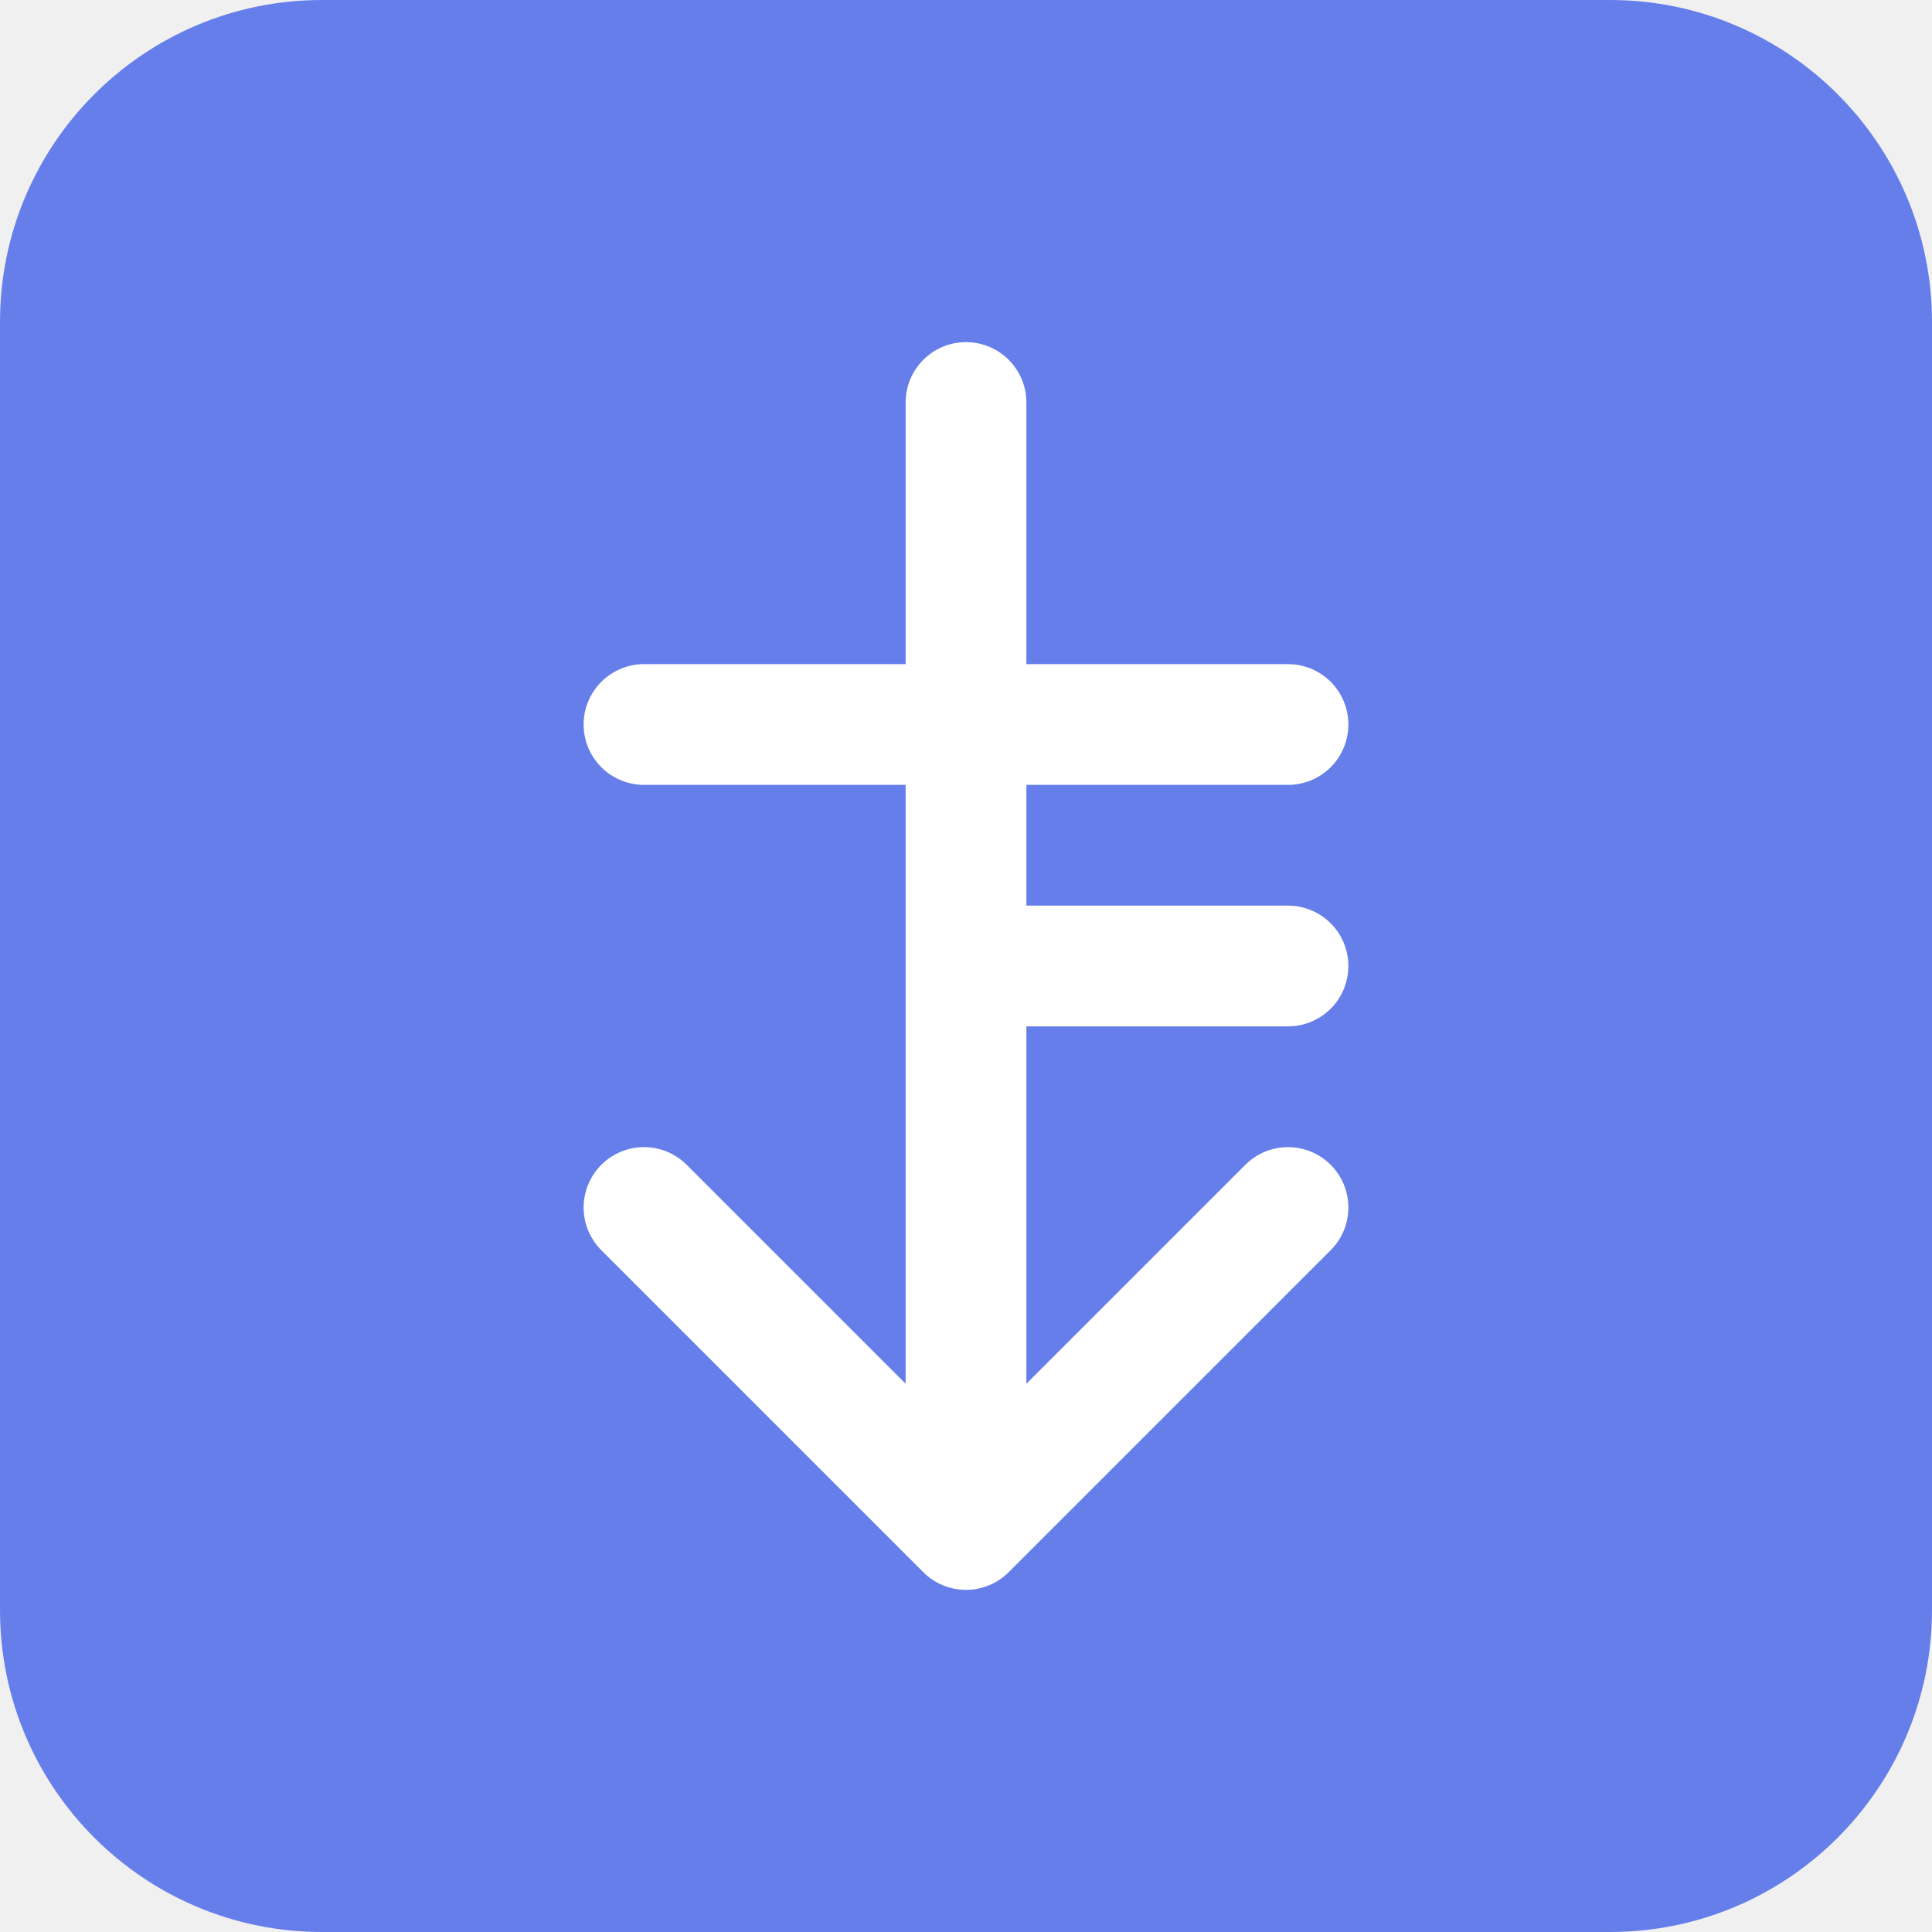
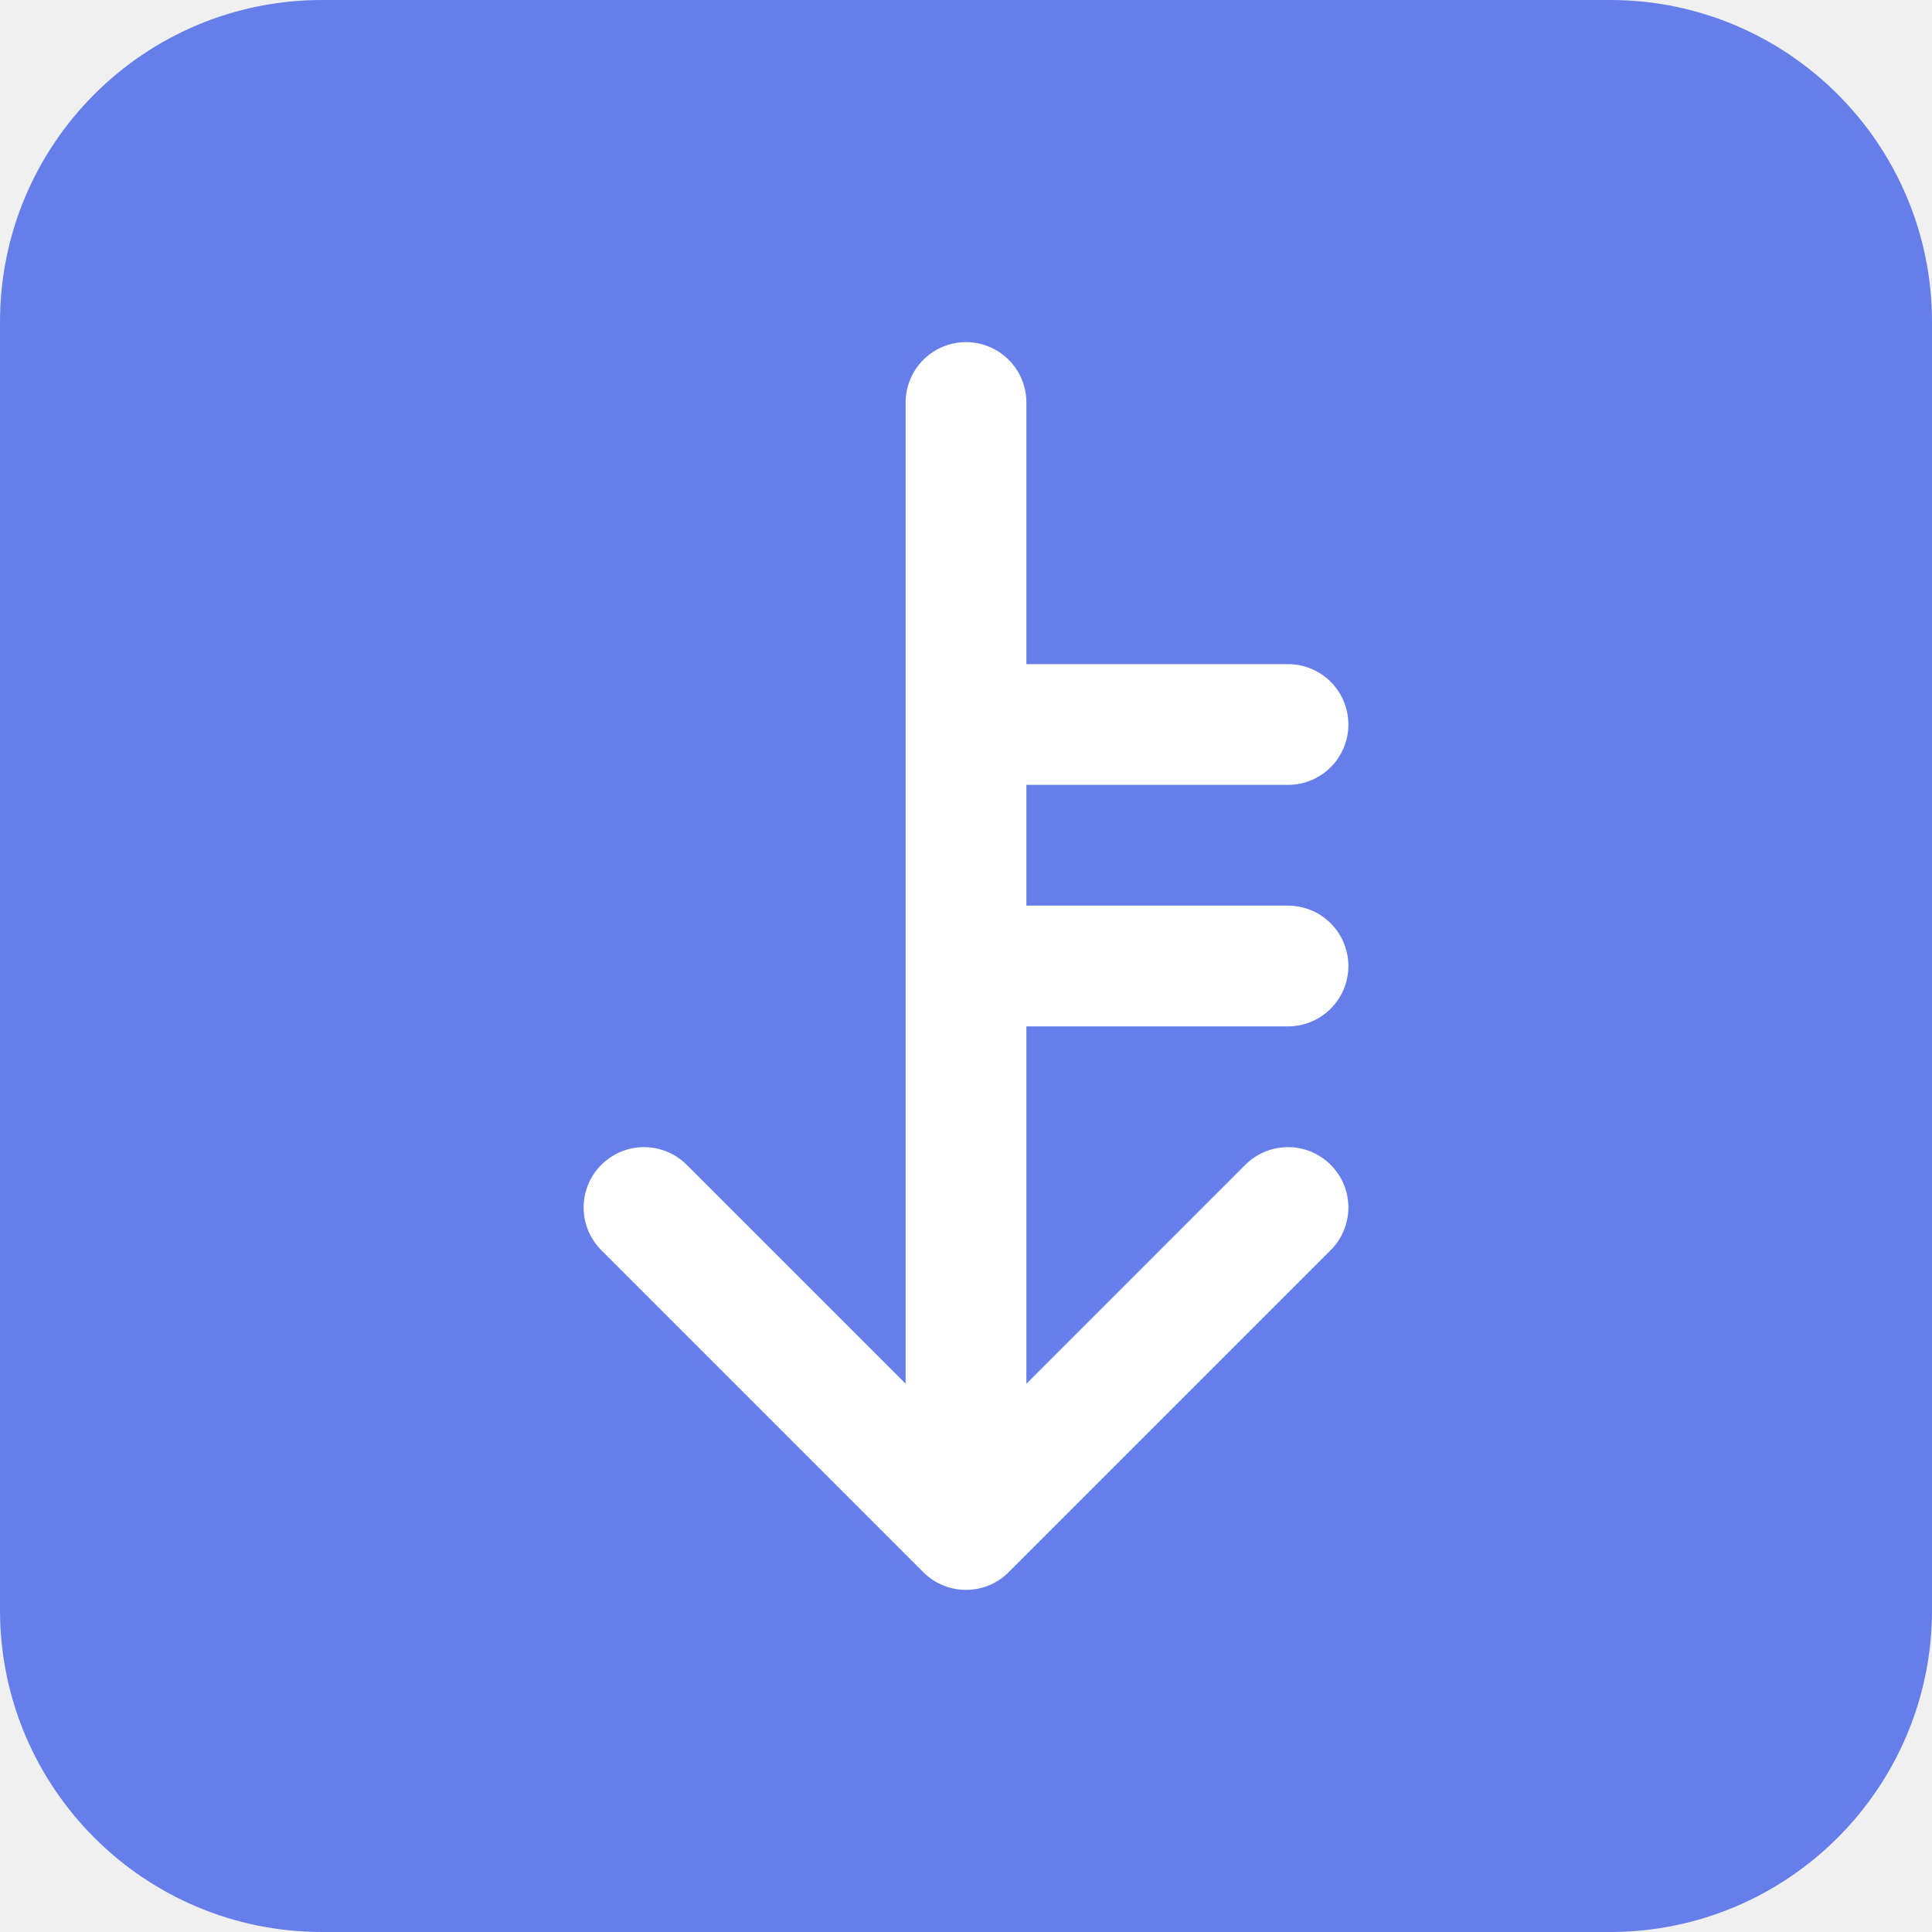
<svg xmlns="http://www.w3.org/2000/svg" width="48" height="48" viewBox="0 0 48 48">
  <rect width="48" height="48" rx="8" fill="#667eea" />
-   <path d="M24 10 L24 38 M16 30 L24 38 L32 30 M24 18 L32 18 M24 24 L32 24 M24 18 L16 18" stroke="white" stroke-width="3" fill="none" stroke-linecap="round" stroke-linejoin="round" />
+   <path d="M24 10 L24 38 M16 30 L24 38 L32 30 M24 18 L32 18 M24 24 L32 24" stroke="white" stroke-width="3" fill="none" stroke-linecap="round" stroke-linejoin="round" />
</svg>
